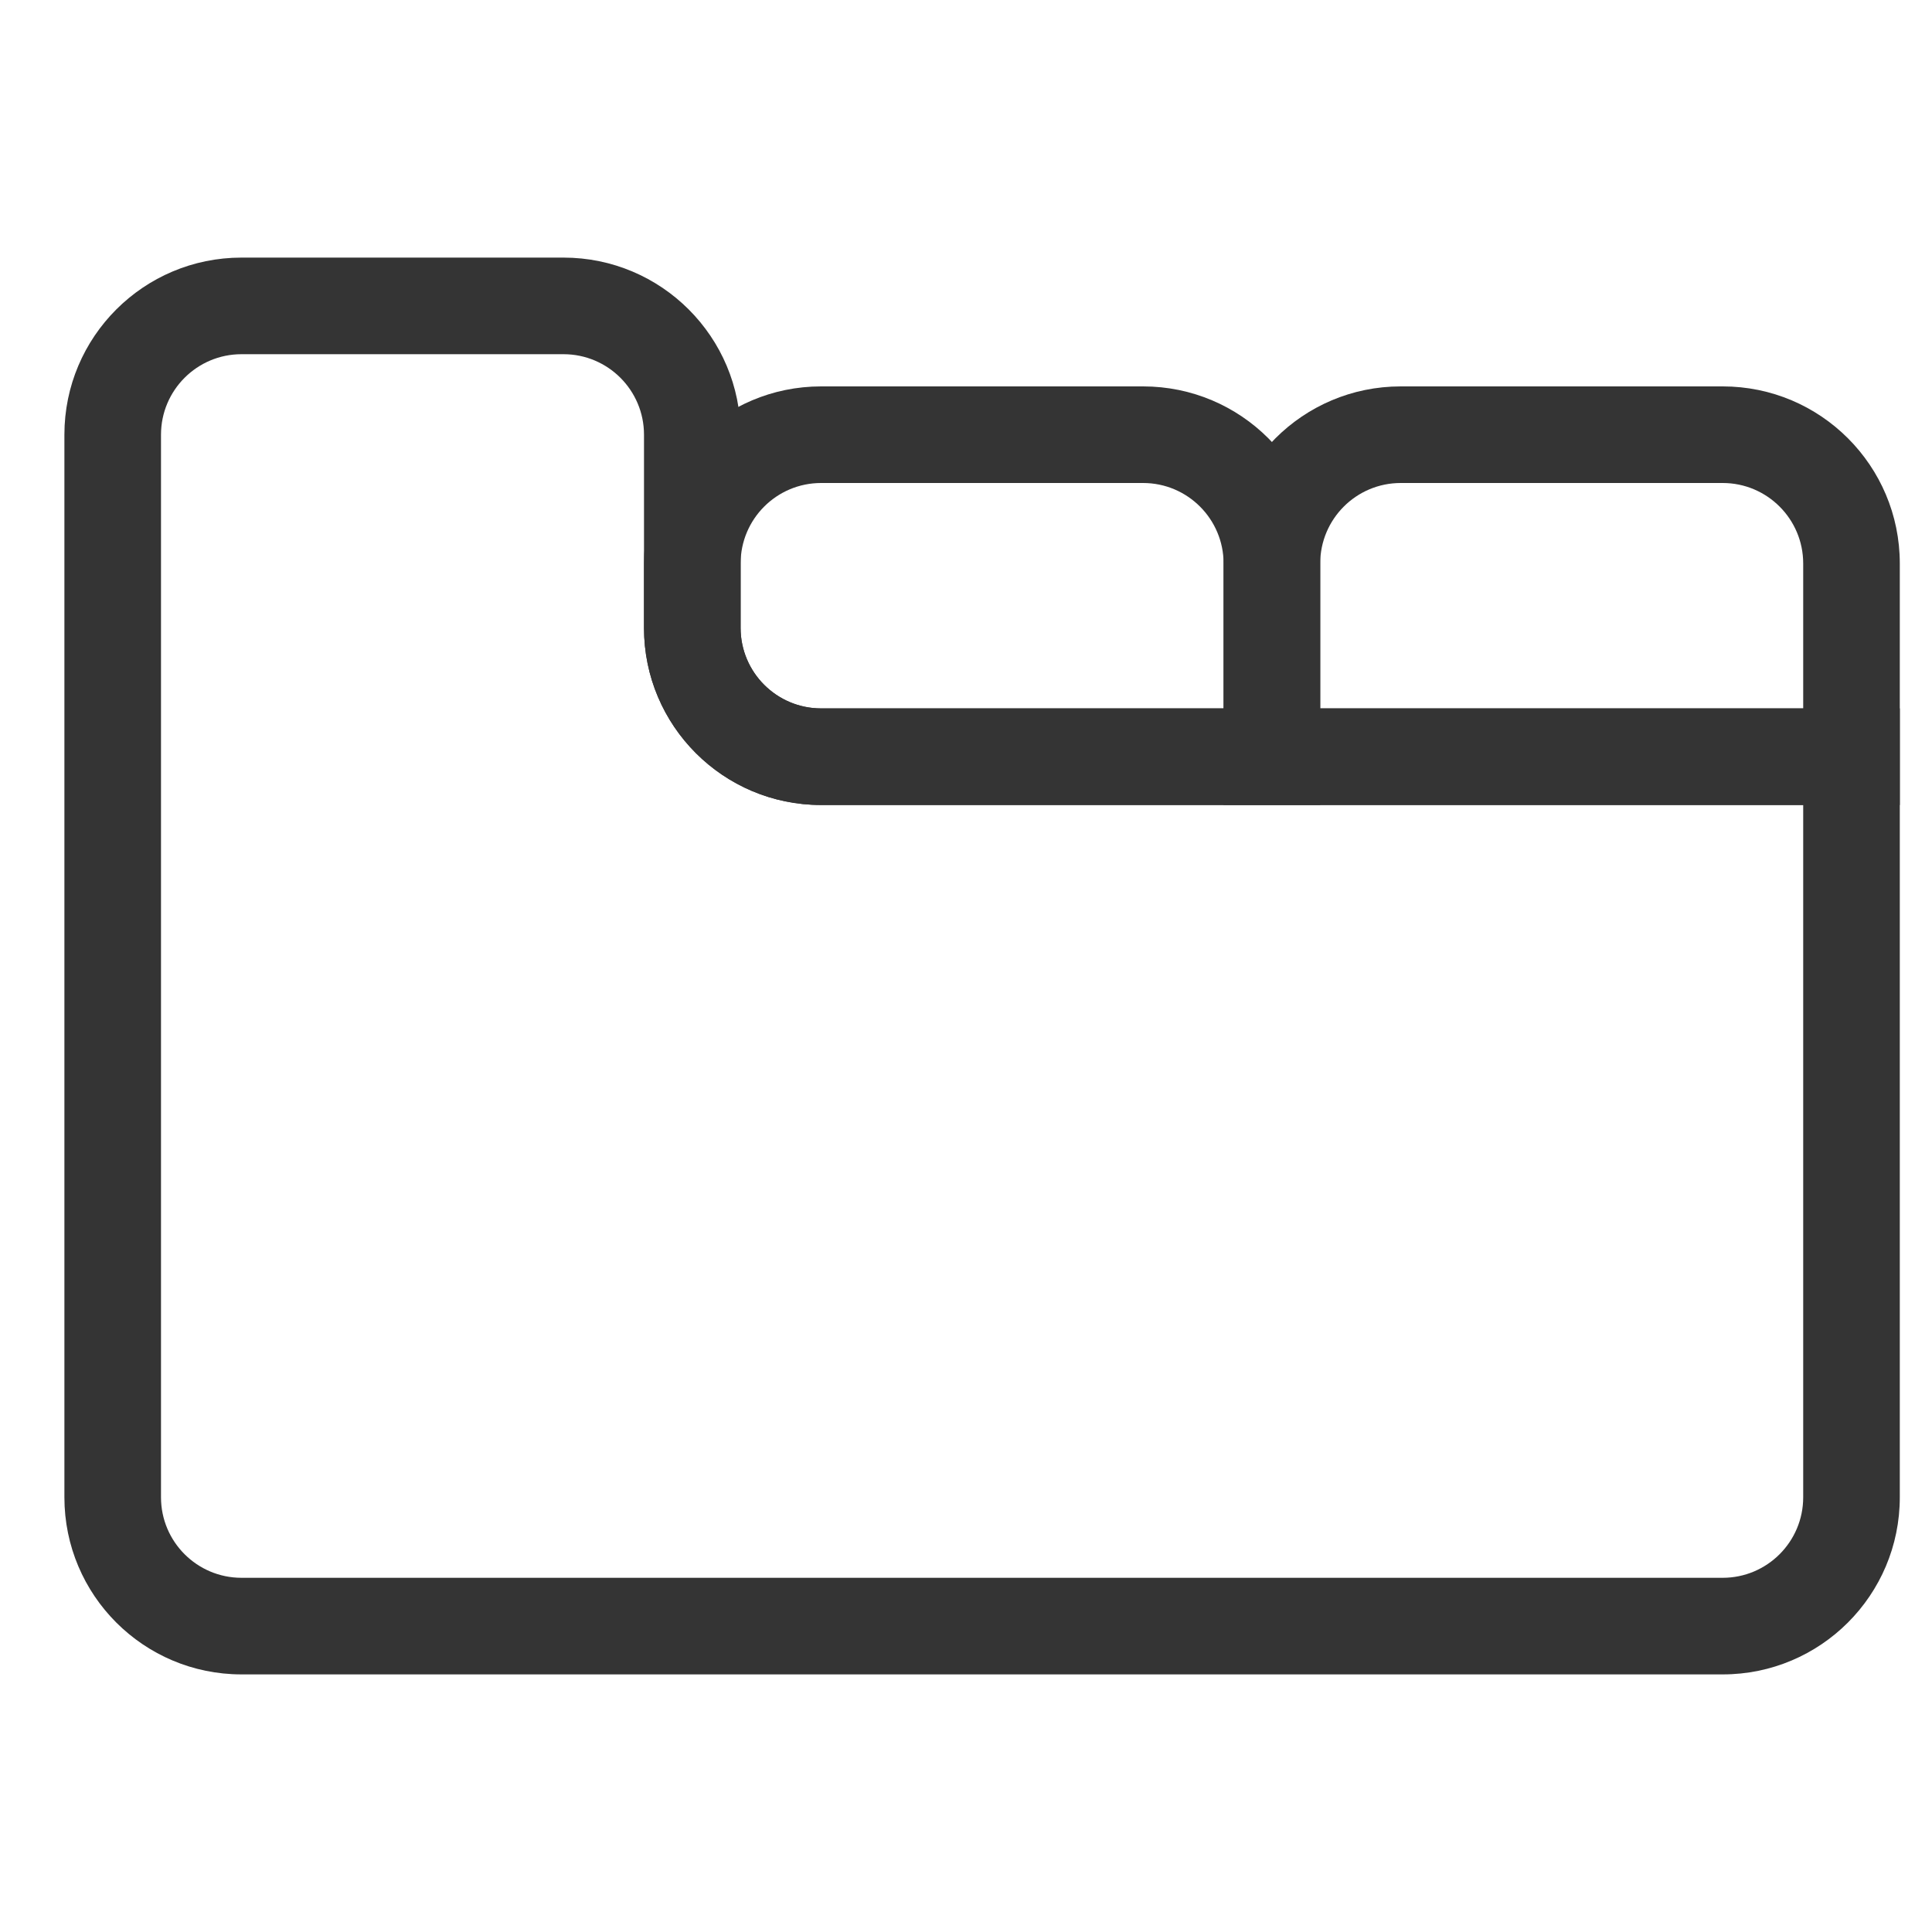
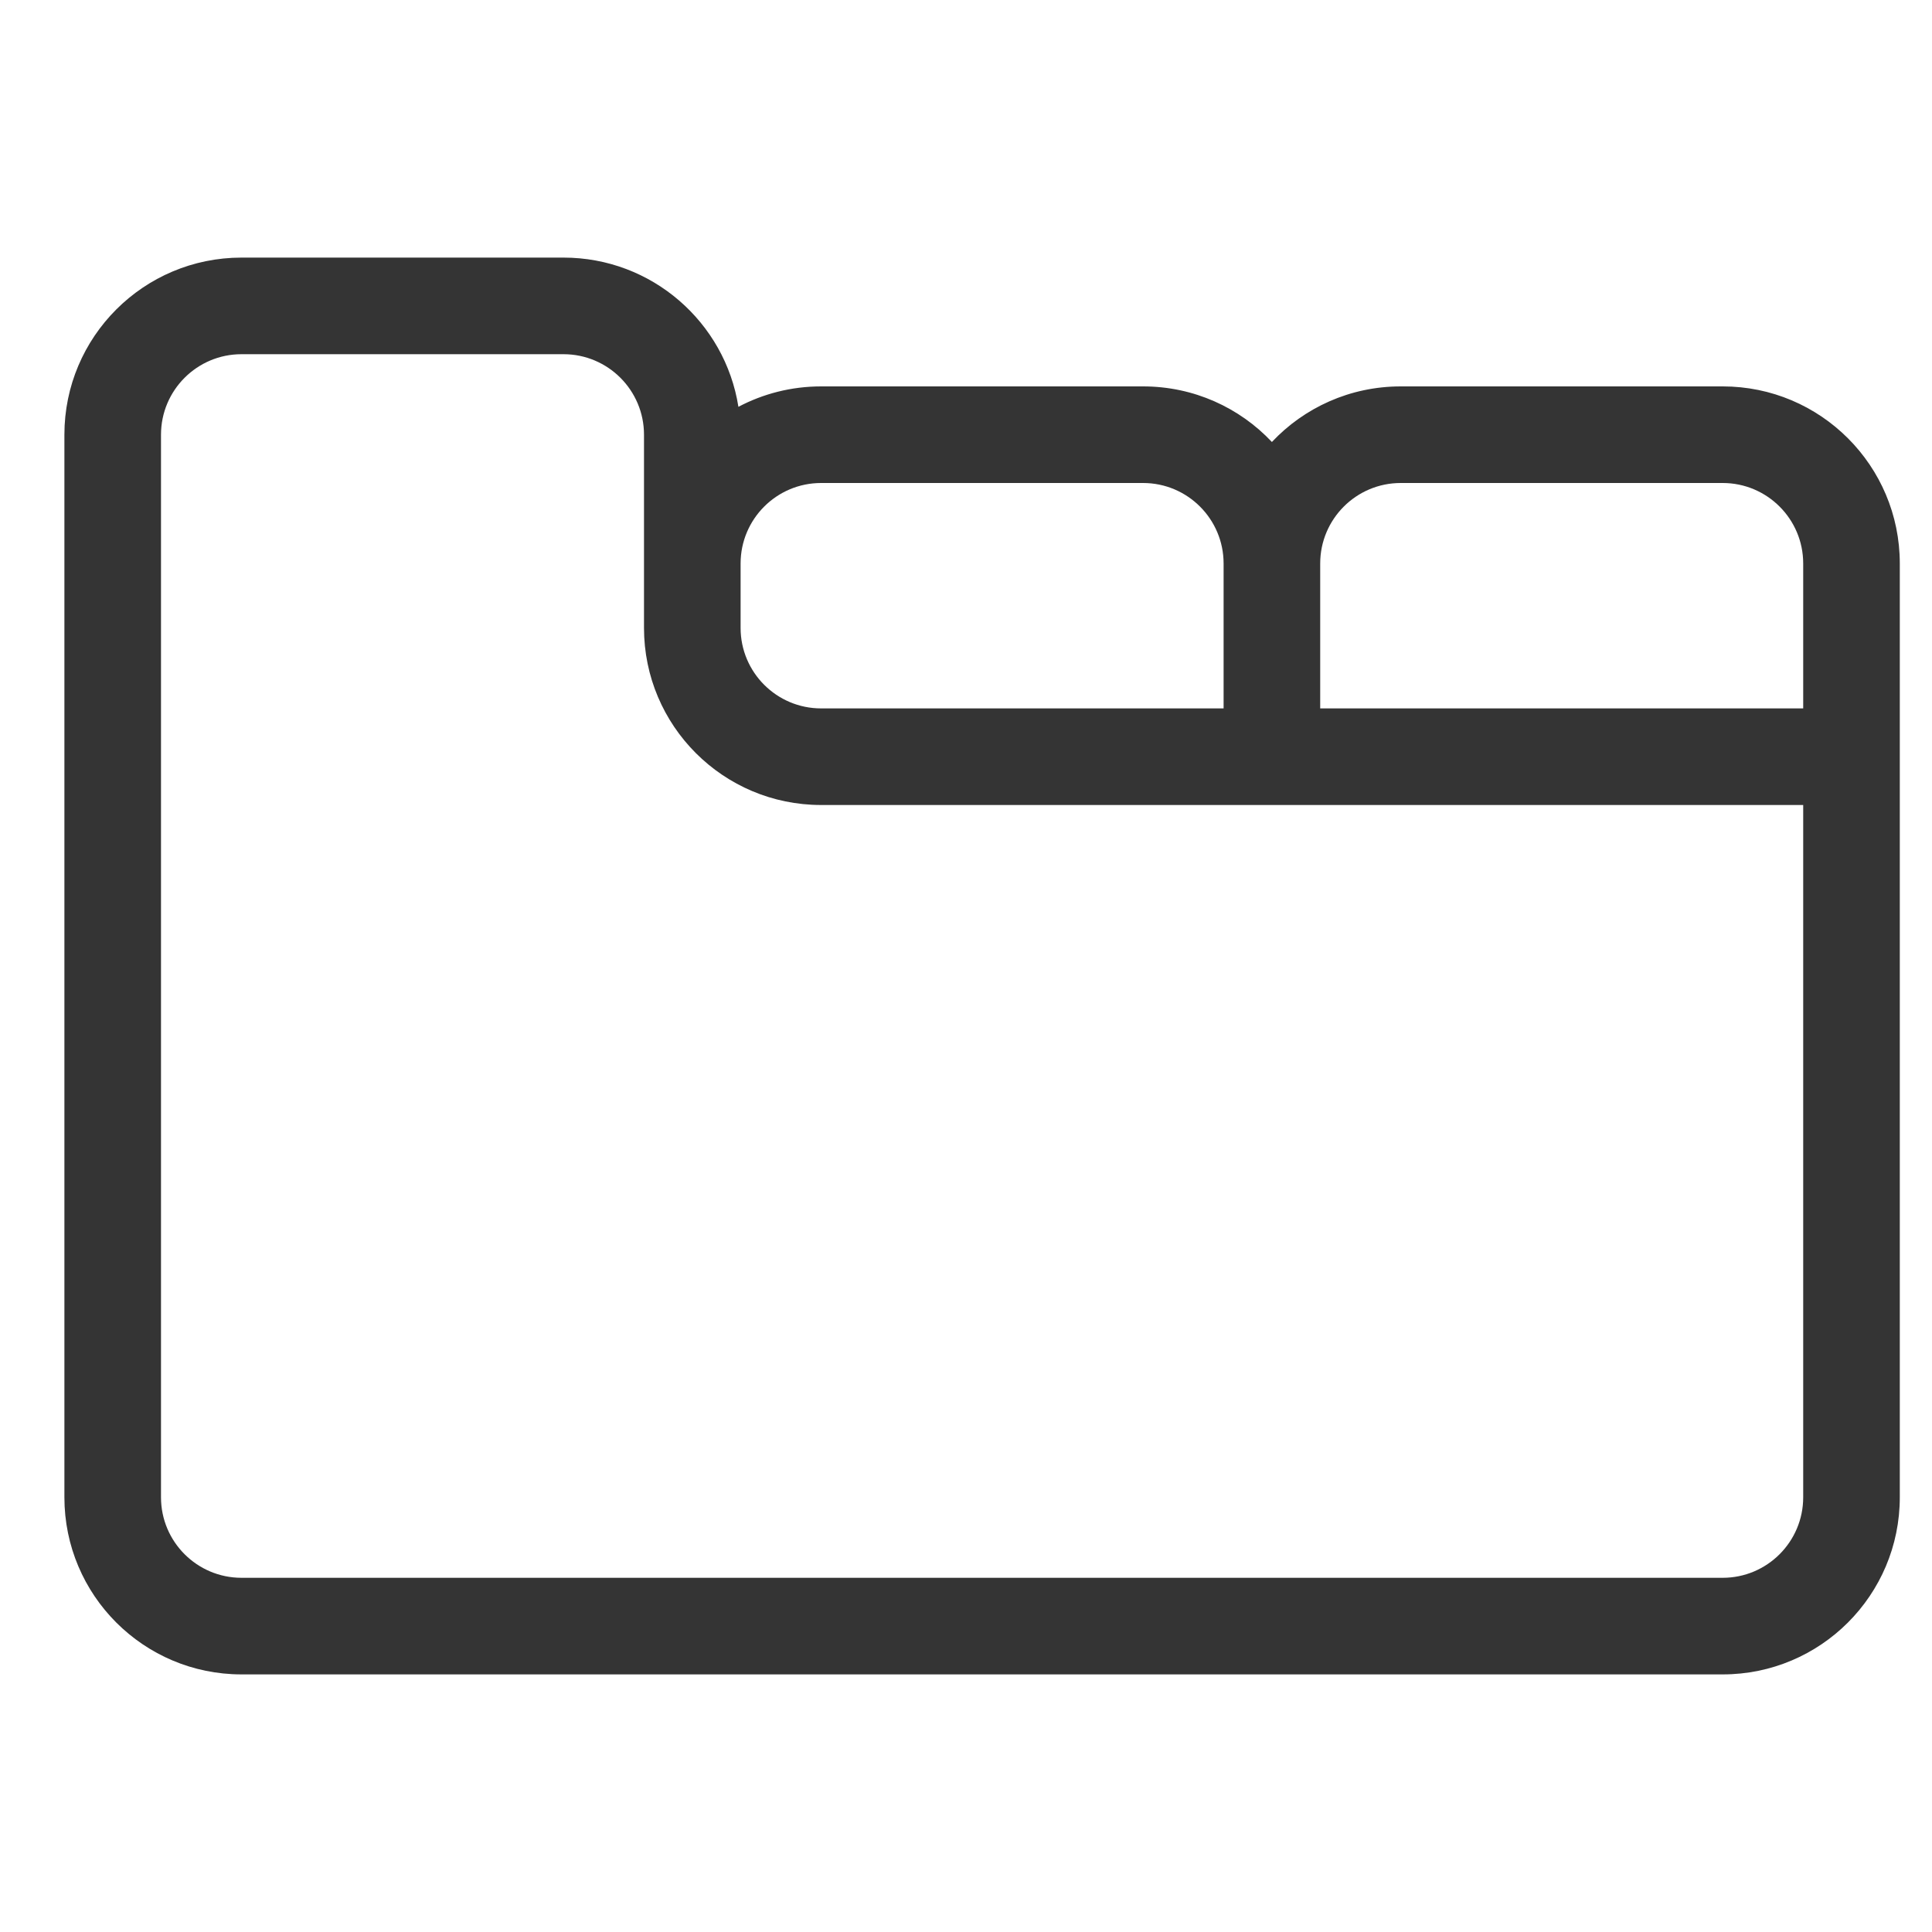
<svg xmlns="http://www.w3.org/2000/svg" width="30" height="30" viewBox="0 0 30 30" fill="none">
-   <path fill-rule="evenodd" clip-rule="evenodd" d="M3.75 5.5C3.06 5.5 2.5 6.06 2.5 6.75V23.25C2.5 23.94 3.06 24.5 3.75 24.5H26.75C27.44 24.5 28 23.94 28 23.25V12.5H12.75C11.231 12.5 10 11.269 10 9.75V6.75C10 6.06 9.44 5.5 8.75 5.5H3.75ZM1 6.75C1 5.231 2.231 4 3.75 4H8.75C10.269 4 11.5 5.231 11.5 6.75V9.75C11.5 10.44 12.06 11 12.75 11H29.5V23.25C29.5 24.769 28.269 26 26.75 26H3.75C2.231 26 1 24.769 1 23.25V6.75Z" fill="#343434" />
-   <path fill-rule="evenodd" clip-rule="evenodd" d="M12.75 7.5C12.06 7.5 11.5 8.06 11.5 8.75V9.75C11.5 10.44 12.06 11 12.75 11H19V8.75C19 8.06 18.44 7.5 17.75 7.5H12.75ZM10 8.75C10 7.231 11.231 6 12.75 6H17.75C19.269 6 20.5 7.231 20.5 8.75V12.5H12.75C11.231 12.5 10 11.269 10 9.75V8.75Z" fill="#343434" />
-   <path fill-rule="evenodd" clip-rule="evenodd" d="M21.75 7.5C21.06 7.5 20.5 8.06 20.5 8.75V11H28V8.75C28 8.06 27.44 7.5 26.75 7.5H21.75ZM19 8.75C19 7.231 20.231 6 21.75 6H26.75C28.269 6 29.5 7.231 29.5 8.75V12.5H19V8.75Z" fill="#343434" />
+   <path fill-rule="evenodd" clip-rule="evenodd" d="M19.75 6.863C19.249 6.331 18.538 6 17.75 6H12.75C12.286 6 11.849 6.115 11.466 6.317C11.259 5.004 10.122 4 8.75 4H3.75C2.231 4 1 5.231 1 6.75V23.25C1 24.769 2.231 26 3.75 26H26.75C28.269 26 29.5 24.769 29.5 23.25V8.75C29.5 7.231 28.269 6 26.75 6H21.75C20.962 6 20.251 6.331 19.75 6.863ZM3.75 5.5C3.06 5.5 2.5 6.06 2.5 6.75V23.25C2.5 23.94 3.06 24.5 3.75 24.5H26.75C27.44 24.5 28 23.94 28 23.25V12.5H12.75C11.231 12.5 10 11.269 10 9.75V6.75C10 6.06 9.44 5.5 8.75 5.5H3.75ZM19 11V8.75C19 8.06 18.44 7.5 17.75 7.5H12.75C12.06 7.5 11.5 8.06 11.5 8.75V9.75C11.5 10.44 12.06 11 12.75 11H19ZM28 11V8.75C28 8.06 27.44 7.5 26.75 7.5H21.75C21.06 7.5 20.5 8.06 20.5 8.75V11H28Z" fill="#343434" />
</svg>
